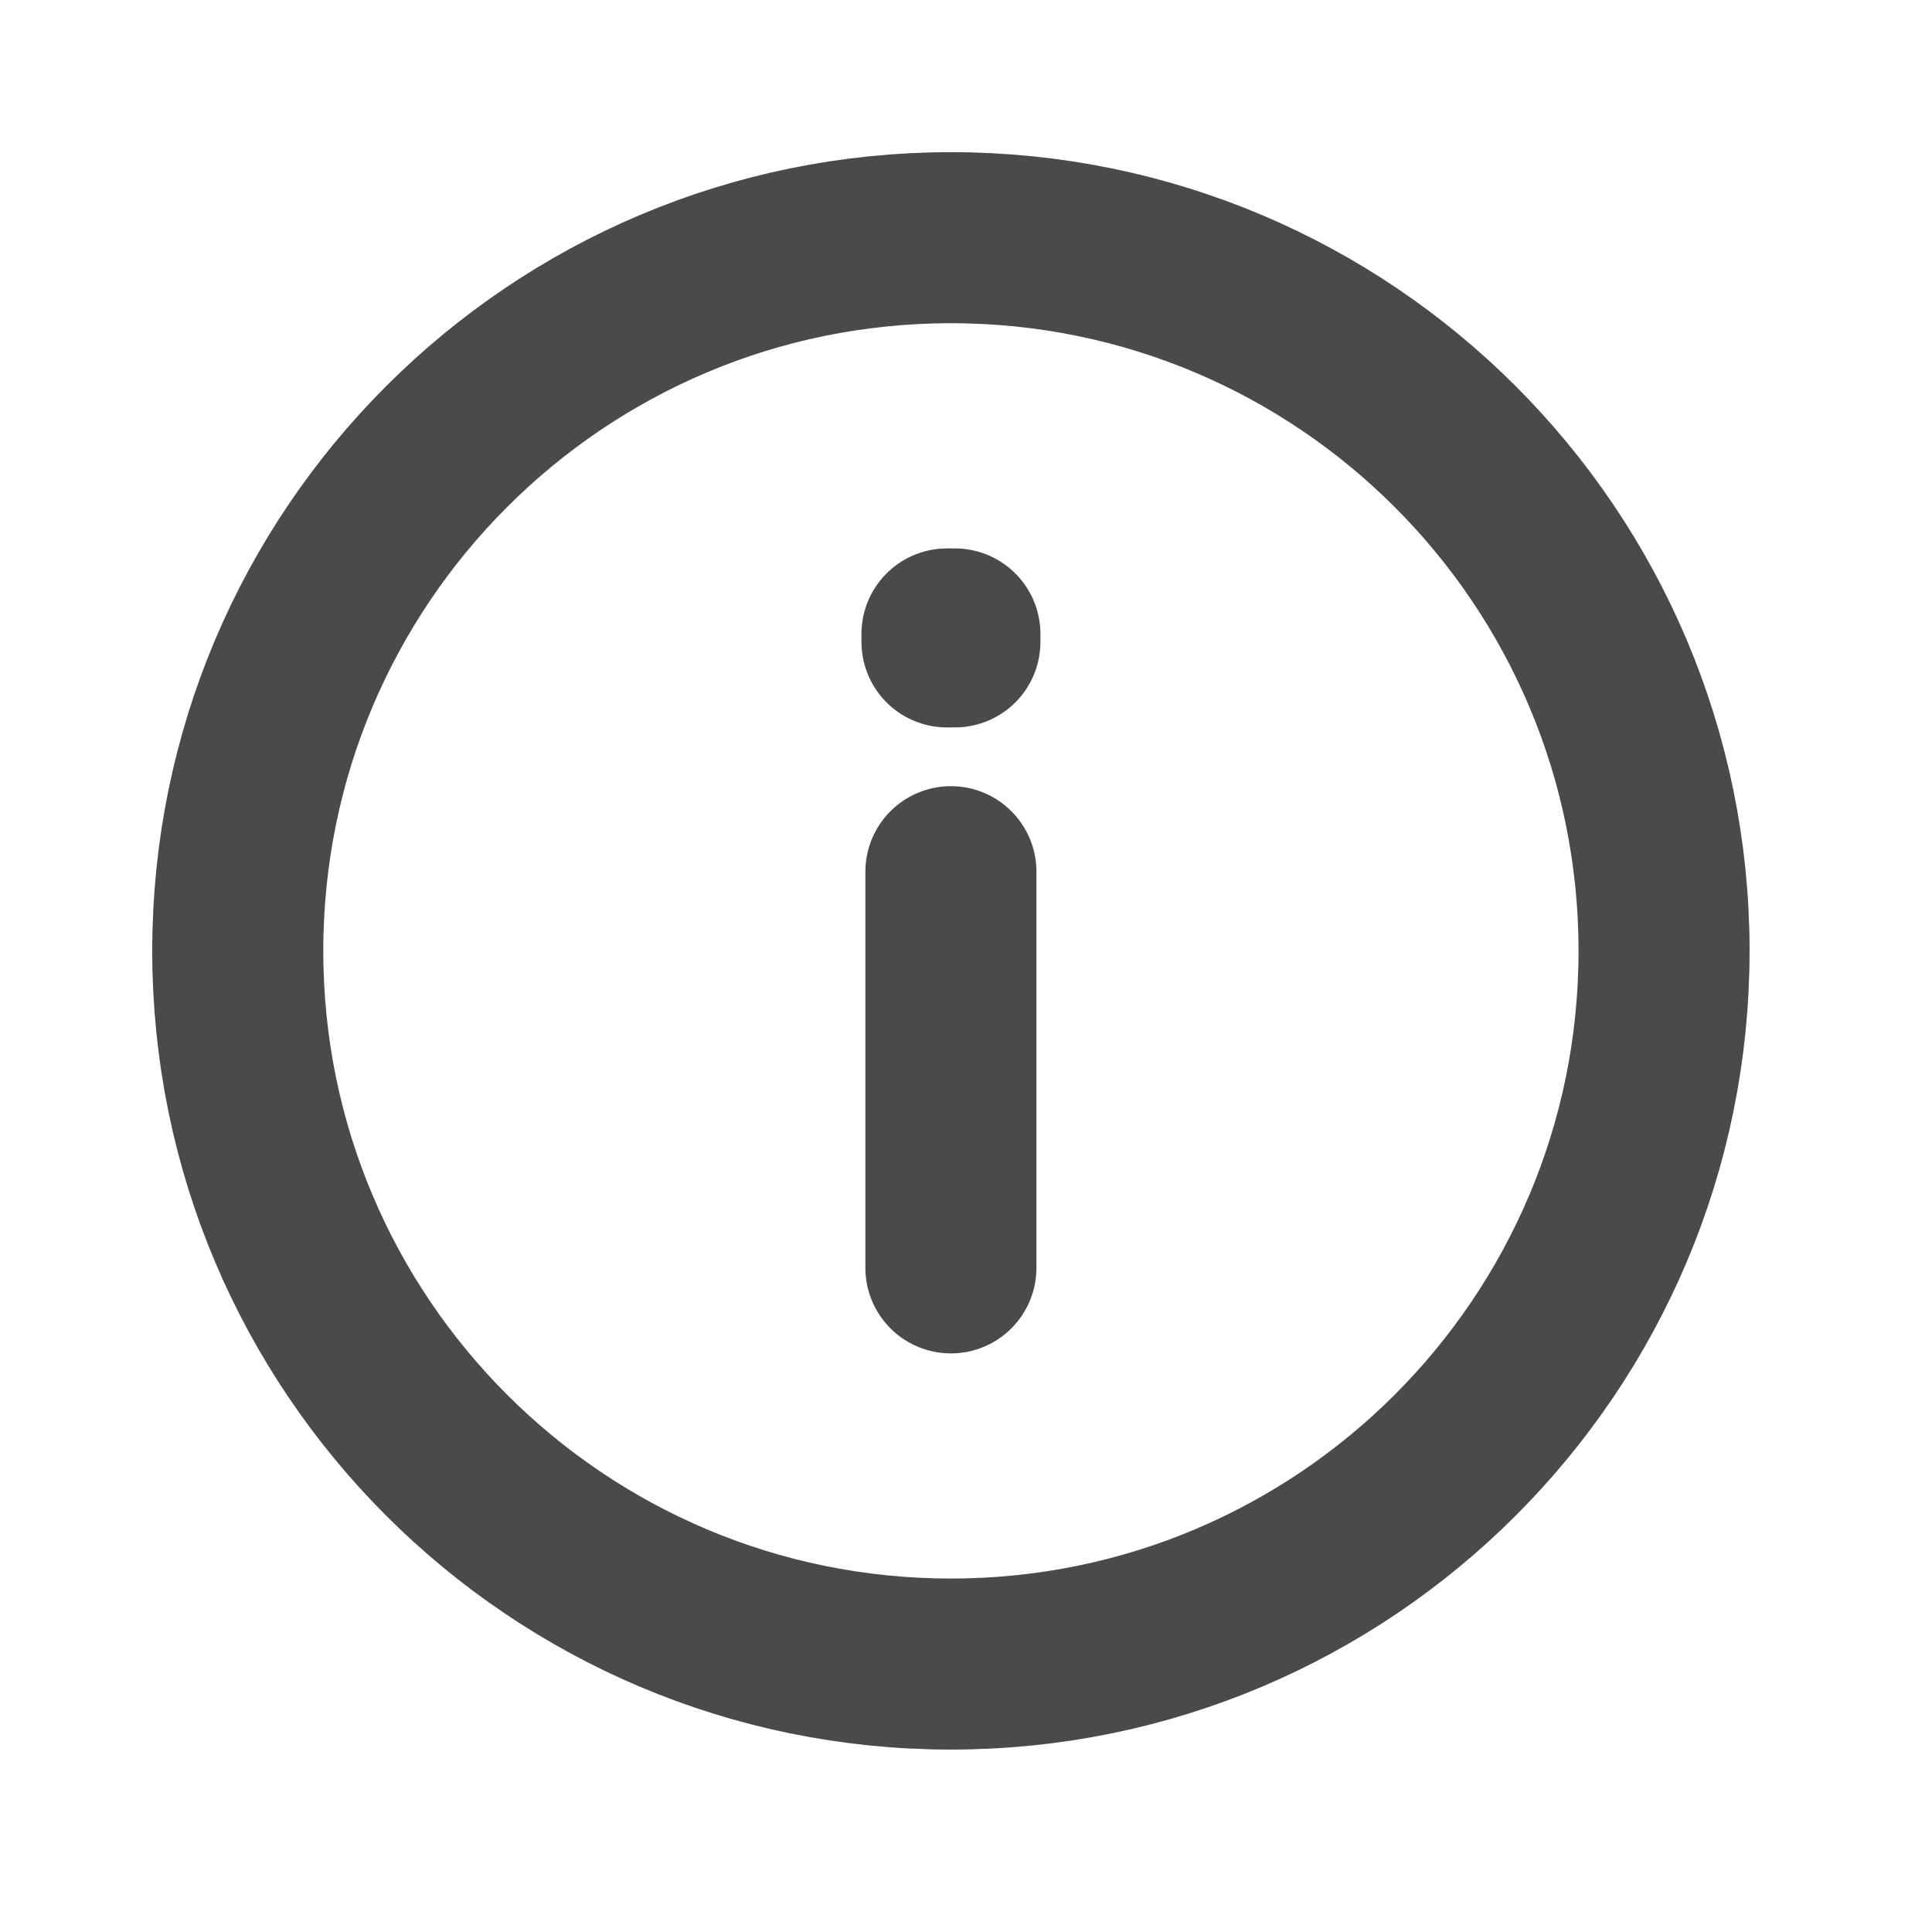
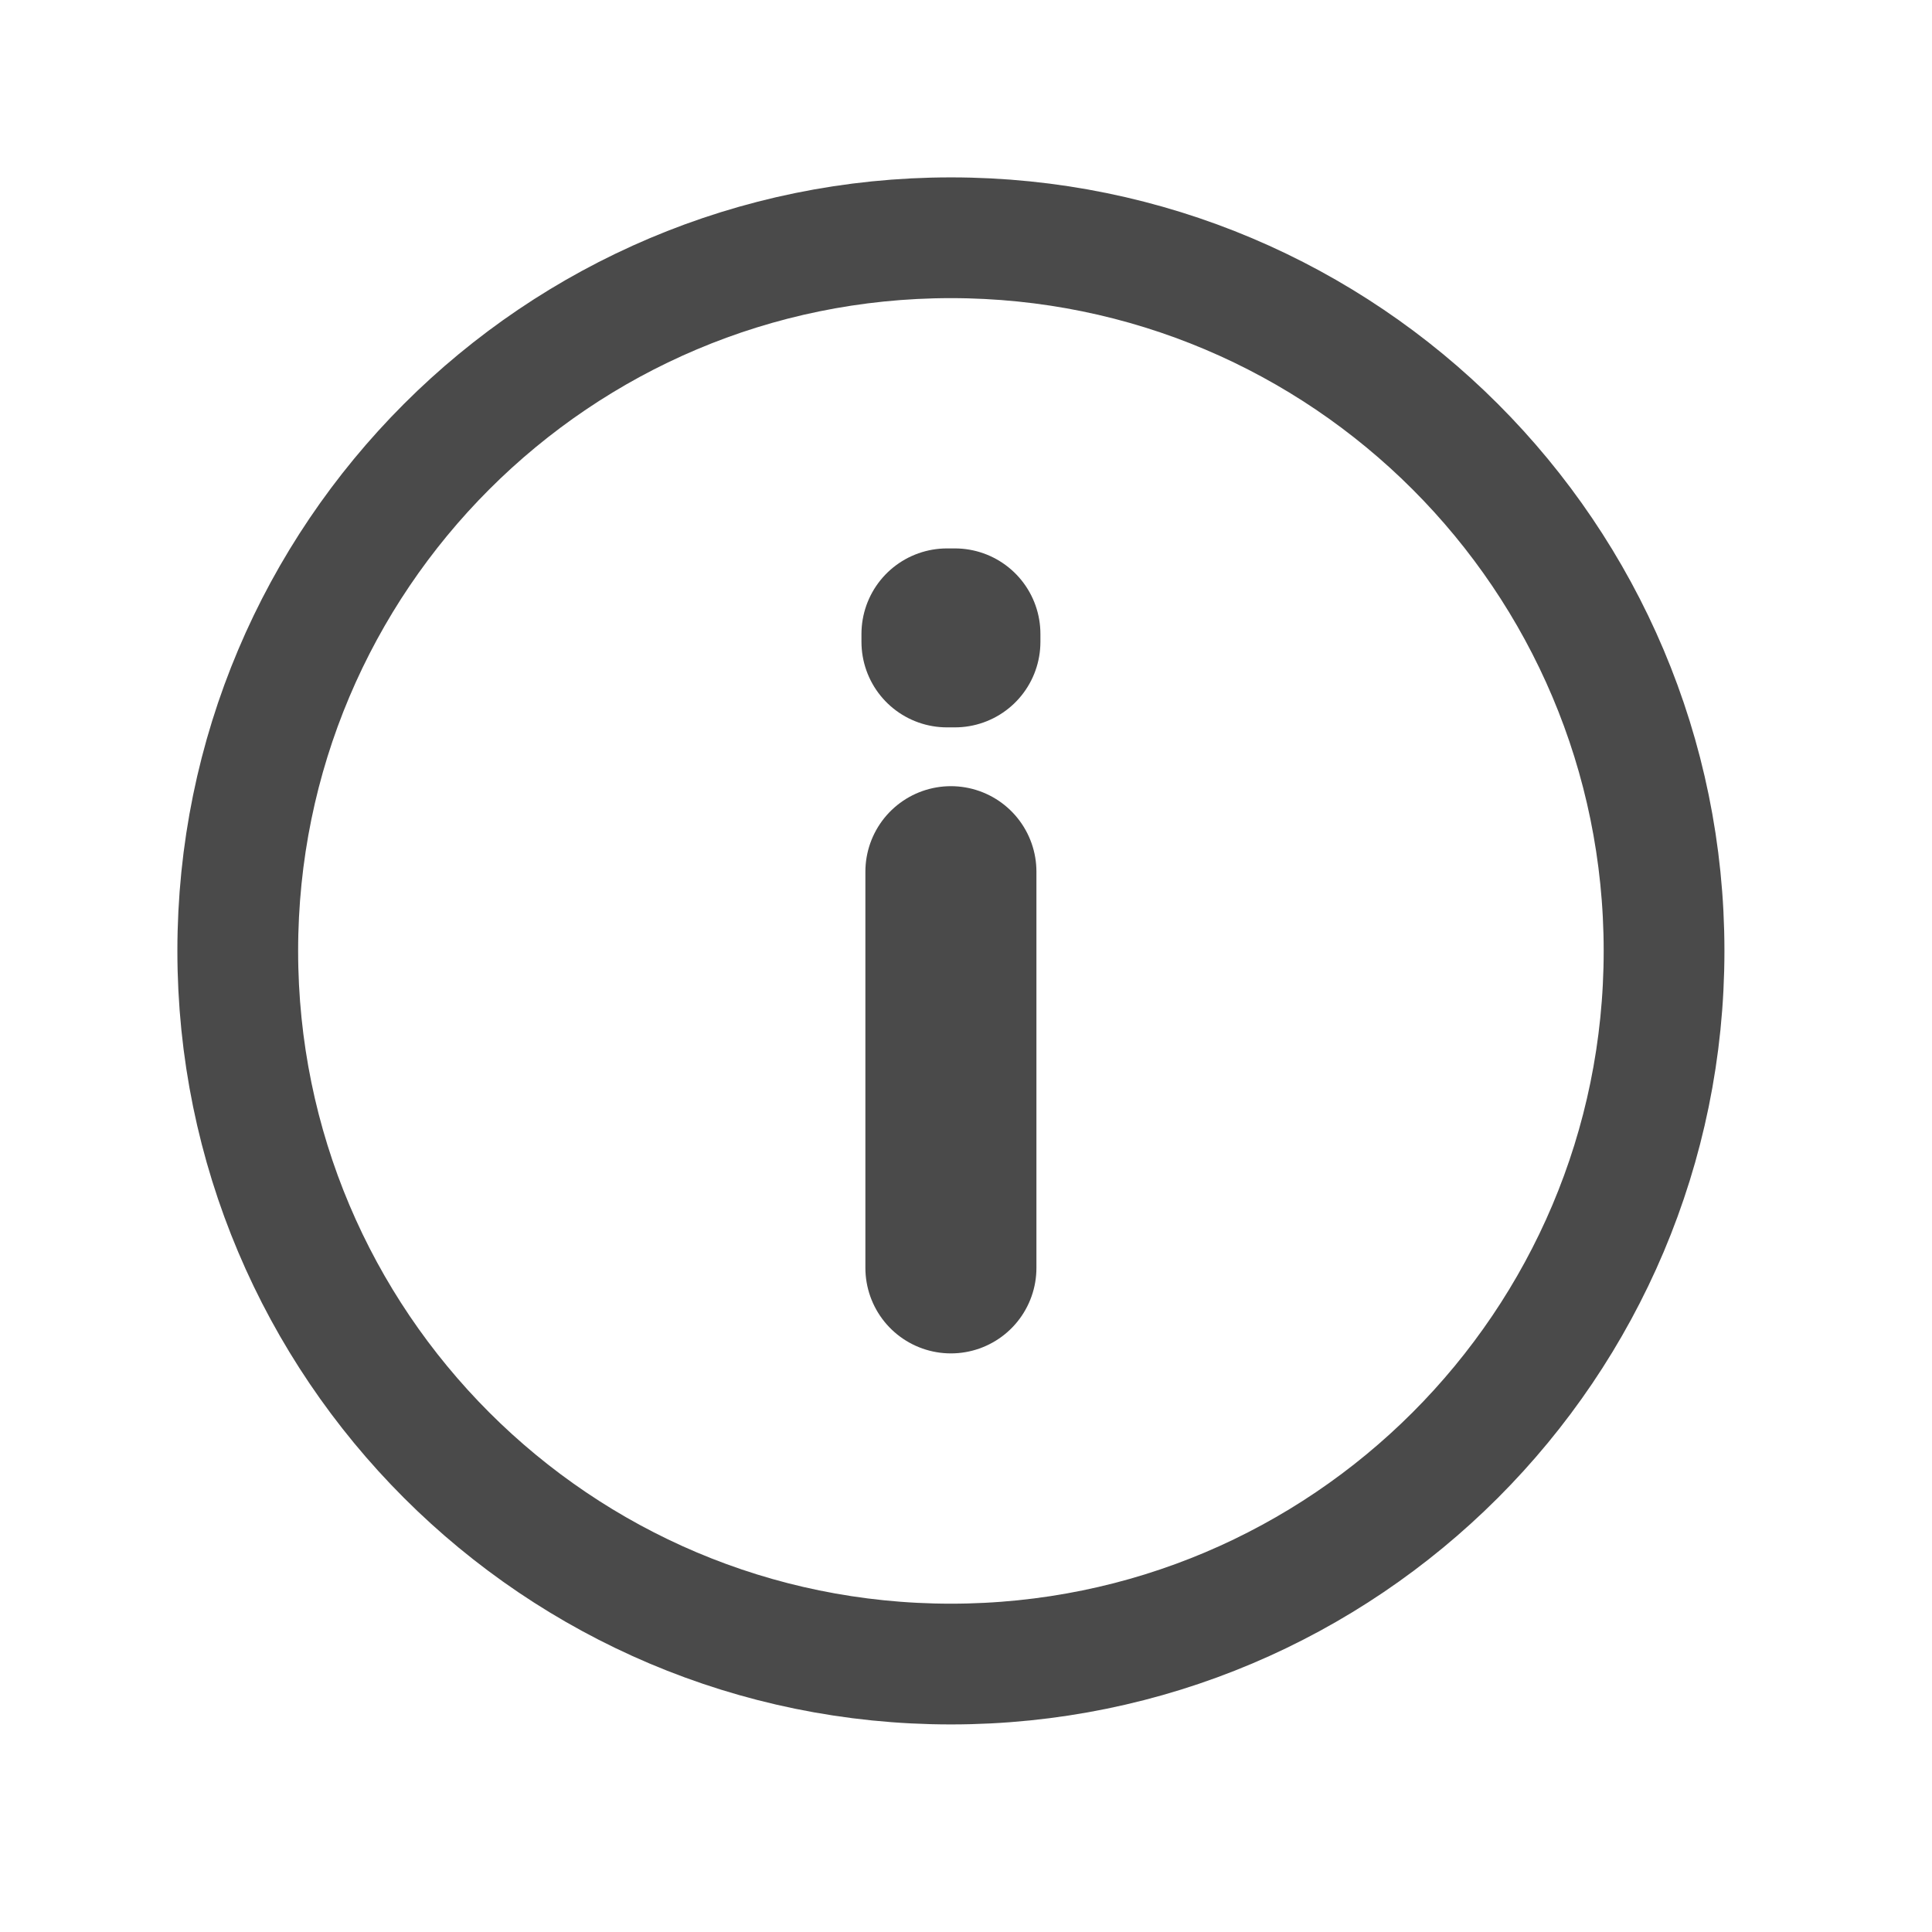
<svg xmlns="http://www.w3.org/2000/svg" width="32" height="32" viewBox="0 0 32 32" fill="none">
-   <path d="M15.75 27.562C22.274 27.562 27.562 22.274 27.562 15.75C27.562 9.226 22.274 3.937 15.75 3.937C9.226 3.937 3.938 9.226 3.938 15.75C3.938 22.274 9.226 27.562 15.75 27.562Z" stroke="#4A4A4A" stroke-width="2.833" stroke-linecap="round" stroke-linejoin="round" />
+   <path d="M15.75 27.562C22.274 27.562 27.562 22.274 27.562 15.75C27.562 9.226 22.274 3.938 15.75 3.938C9.226 3.938 3.938 9.226 3.938 15.75C3.938 22.274 9.226 27.562 15.75 27.562Z" stroke="#4A4A4A" stroke-width="2" stroke-linecap="round" stroke-linejoin="round" />
  <path d="M15.75 14.438V21" stroke="#4A4A4A" stroke-width="2.833" stroke-linecap="round" stroke-linejoin="round" />
-   <path d="M15.685 10.5H15.816V10.632H15.685V10.5Z" stroke="#4A4A4A" stroke-width="2.833" stroke-linecap="round" stroke-linejoin="round" />
+   <path d="M15.685 10.5H15.816V10.631H15.685V10.5Z" stroke="#4A4A4A" stroke-width="2.833" stroke-linecap="round" stroke-linejoin="round" />
</svg>
